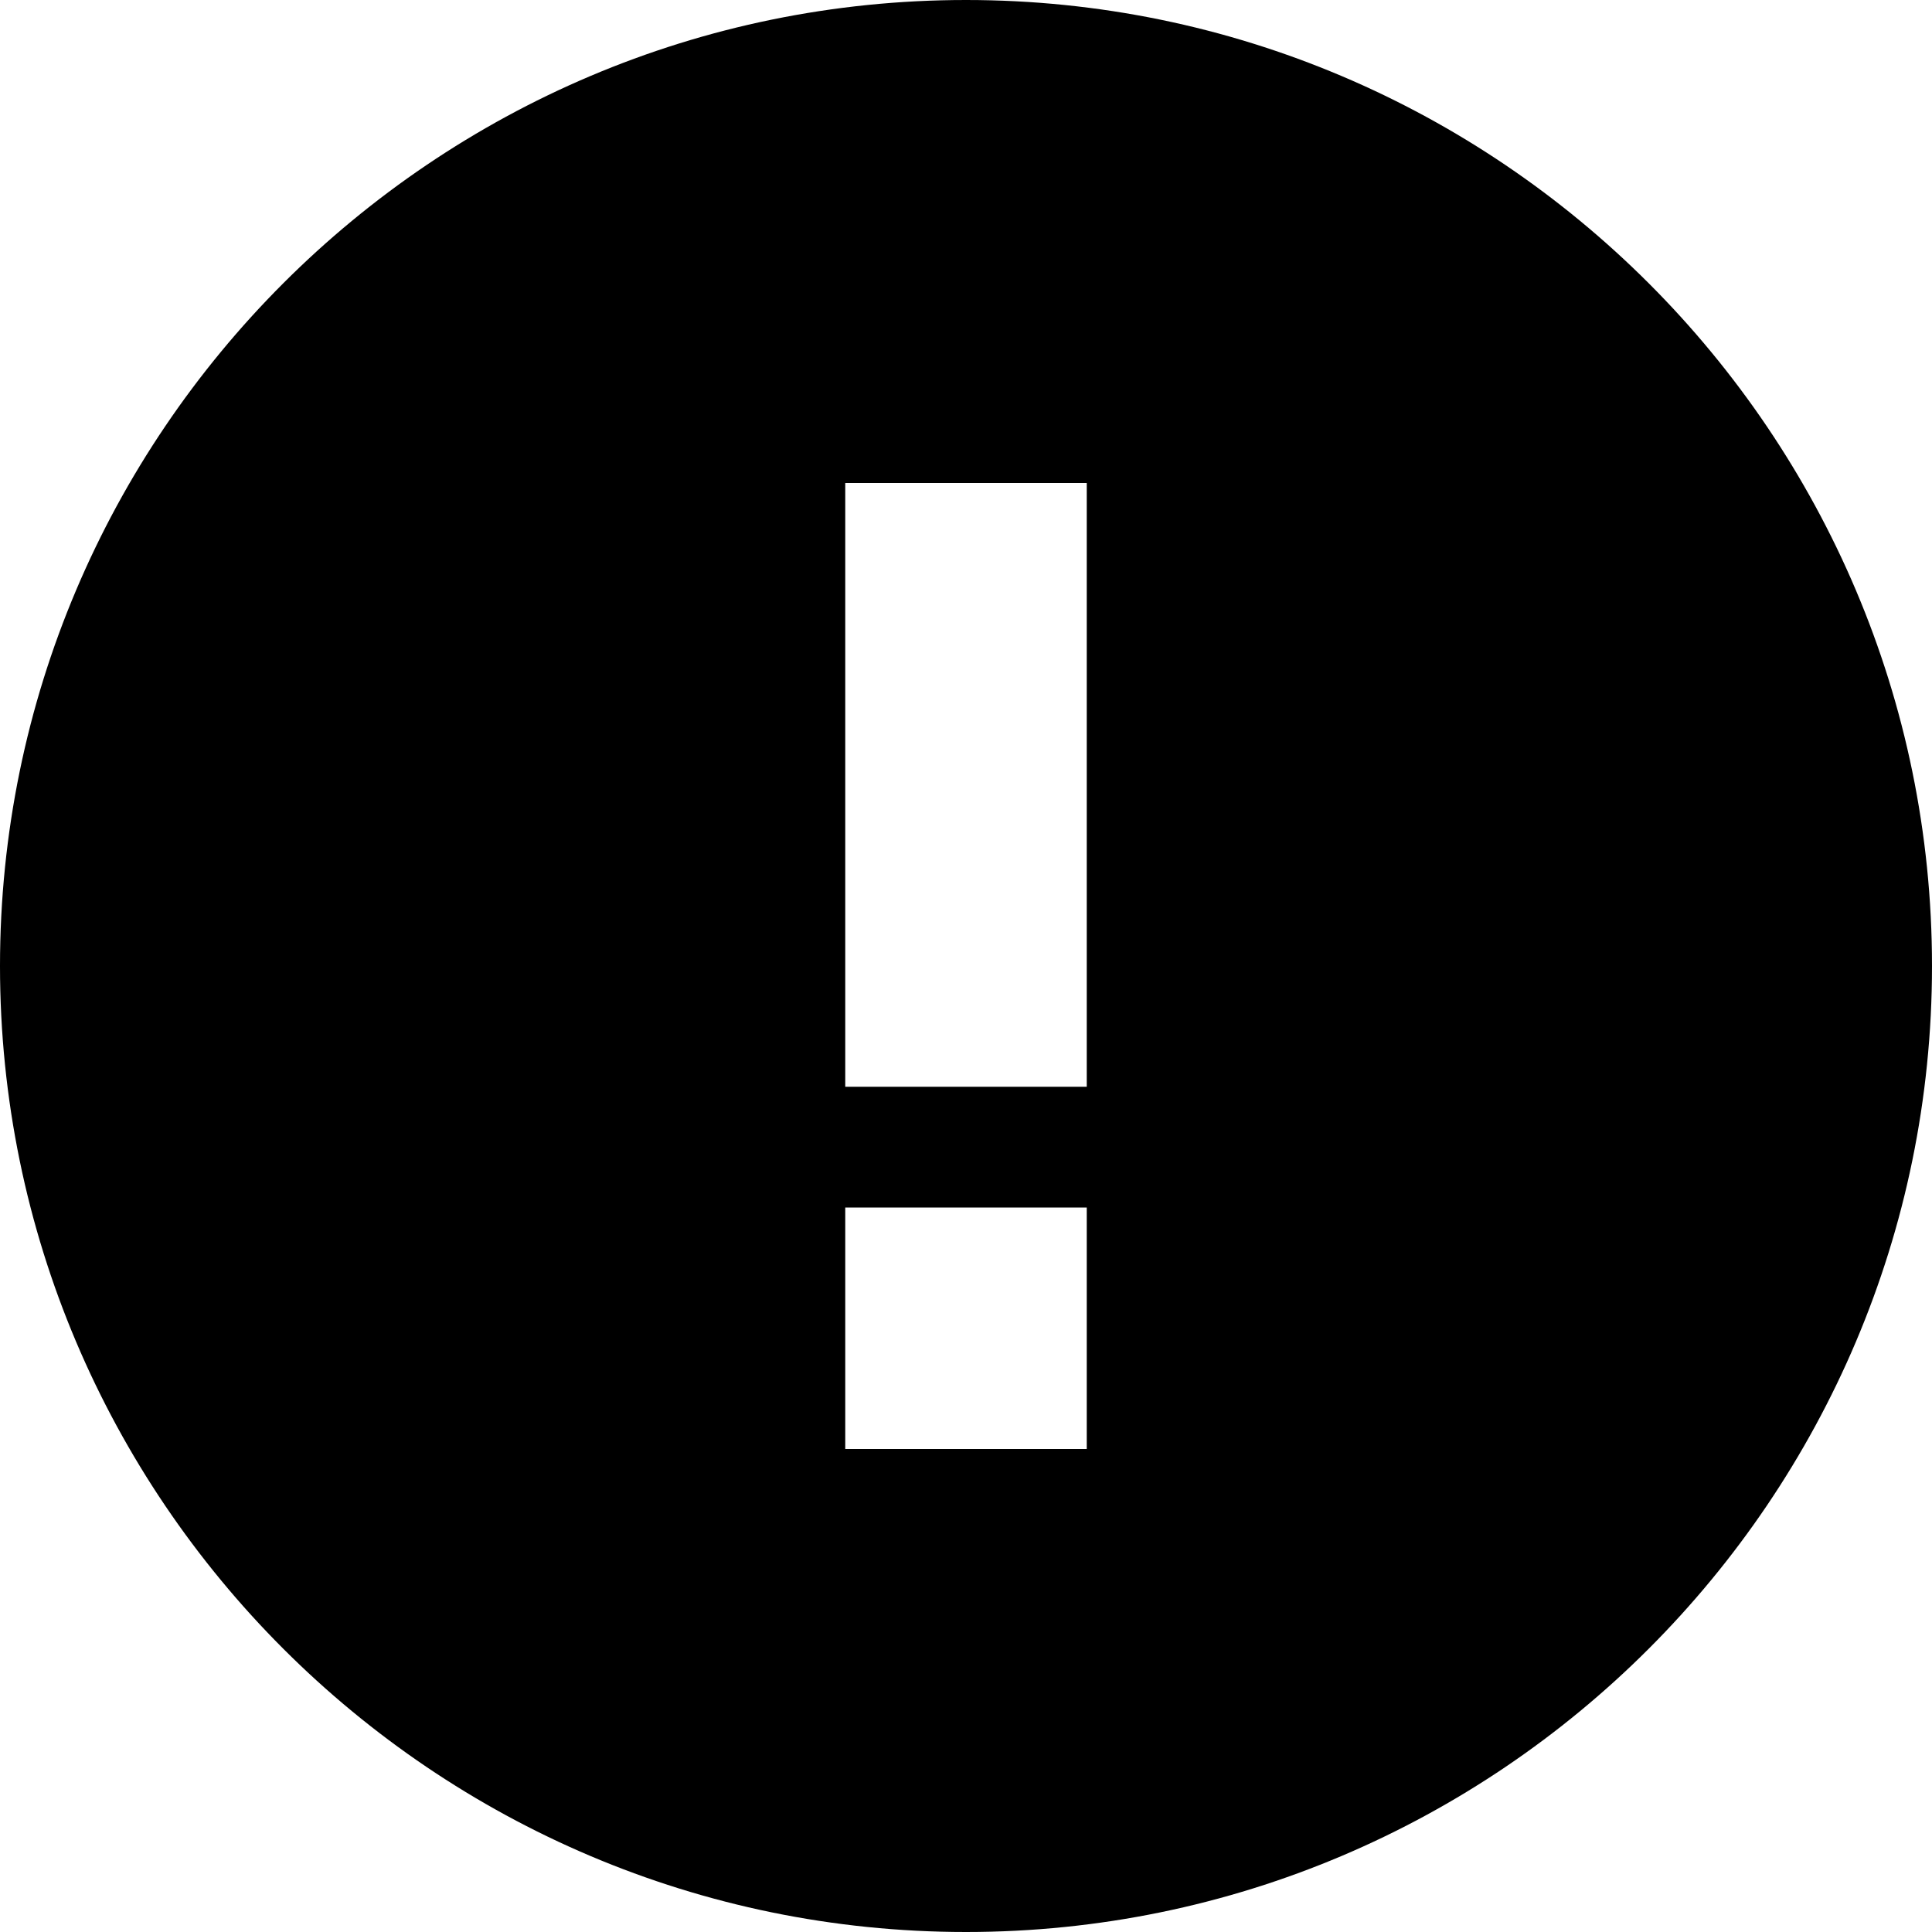
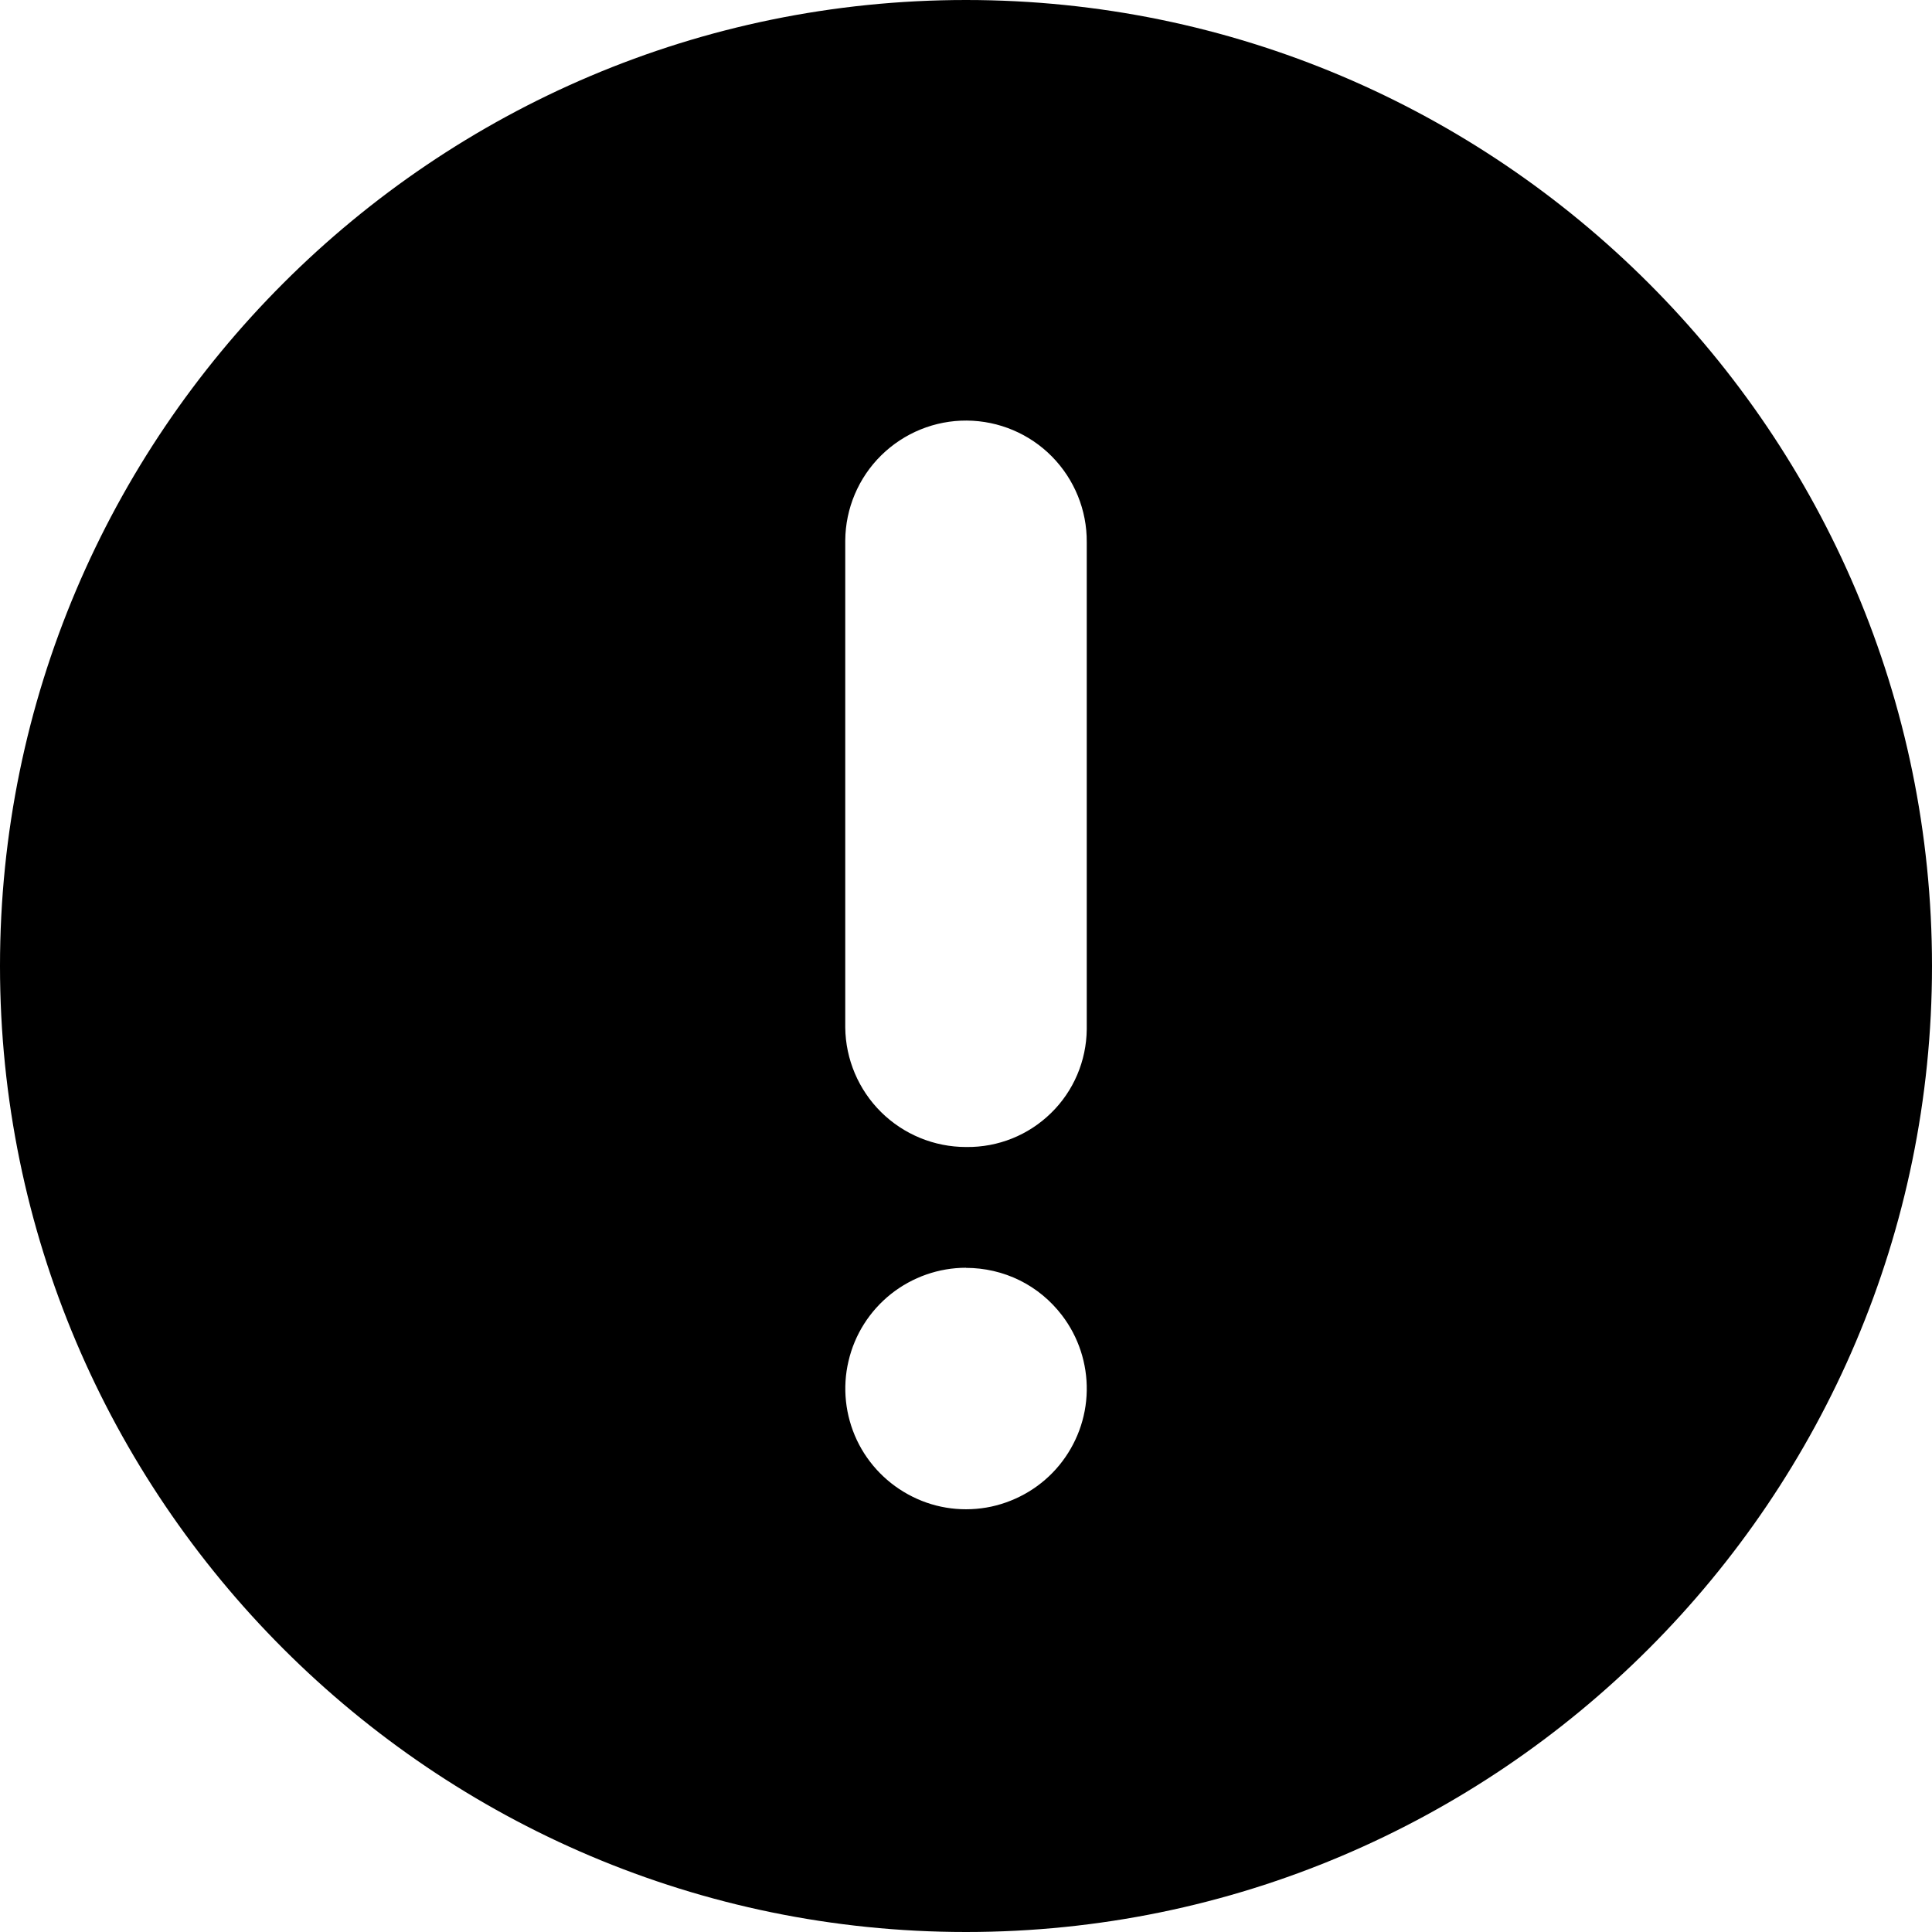
<svg xmlns="http://www.w3.org/2000/svg" id="icon-circle-alert" viewBox="0 0 16 16">
-   <path d="M8 16c-4.411 0-8-3.589-8-8s3.589-8 8-8 8 3.589 8 8-3.589 8-8 8zM7 4v5h2V4H7zm0 6v2h2v-2H7z" fill-rule="evenodd" />
+   <path d="M0 8c0 4.411 3.589 8 8 8s8-3.589 8-8-3.589-8-8-8-8 3.589-8 8zm8 2.5c.154-0.0.306.035.444.103.138.068.258.168.351.29.137.179.209.4.205.625-.004.226-.085.443-.228.617-.143.174-.342.294-.562.342-.221.047-.451.019-.653-.082-.202-.1-.365-.266-.461-.469-.096-.204-.121-.435-.069-.654.051-.22.175-.415.352-.556.177-.14.396-.217.621-.217zM8.007 3.483c.265.002.519.109.705.298.186.189.29.444.288.709v4.035c-.003.261-.109.511-.296.693-.187.183-.438.284-.7.281L8 9.499c-.263 0-.516-.104-.703-.289-.187-.185-.294-.437-.297-.7V4.476c.002-.265.109-.519.298-.705.189-.186.444-.29.709-.288z" fill-rule="nonzero" />
</svg>
